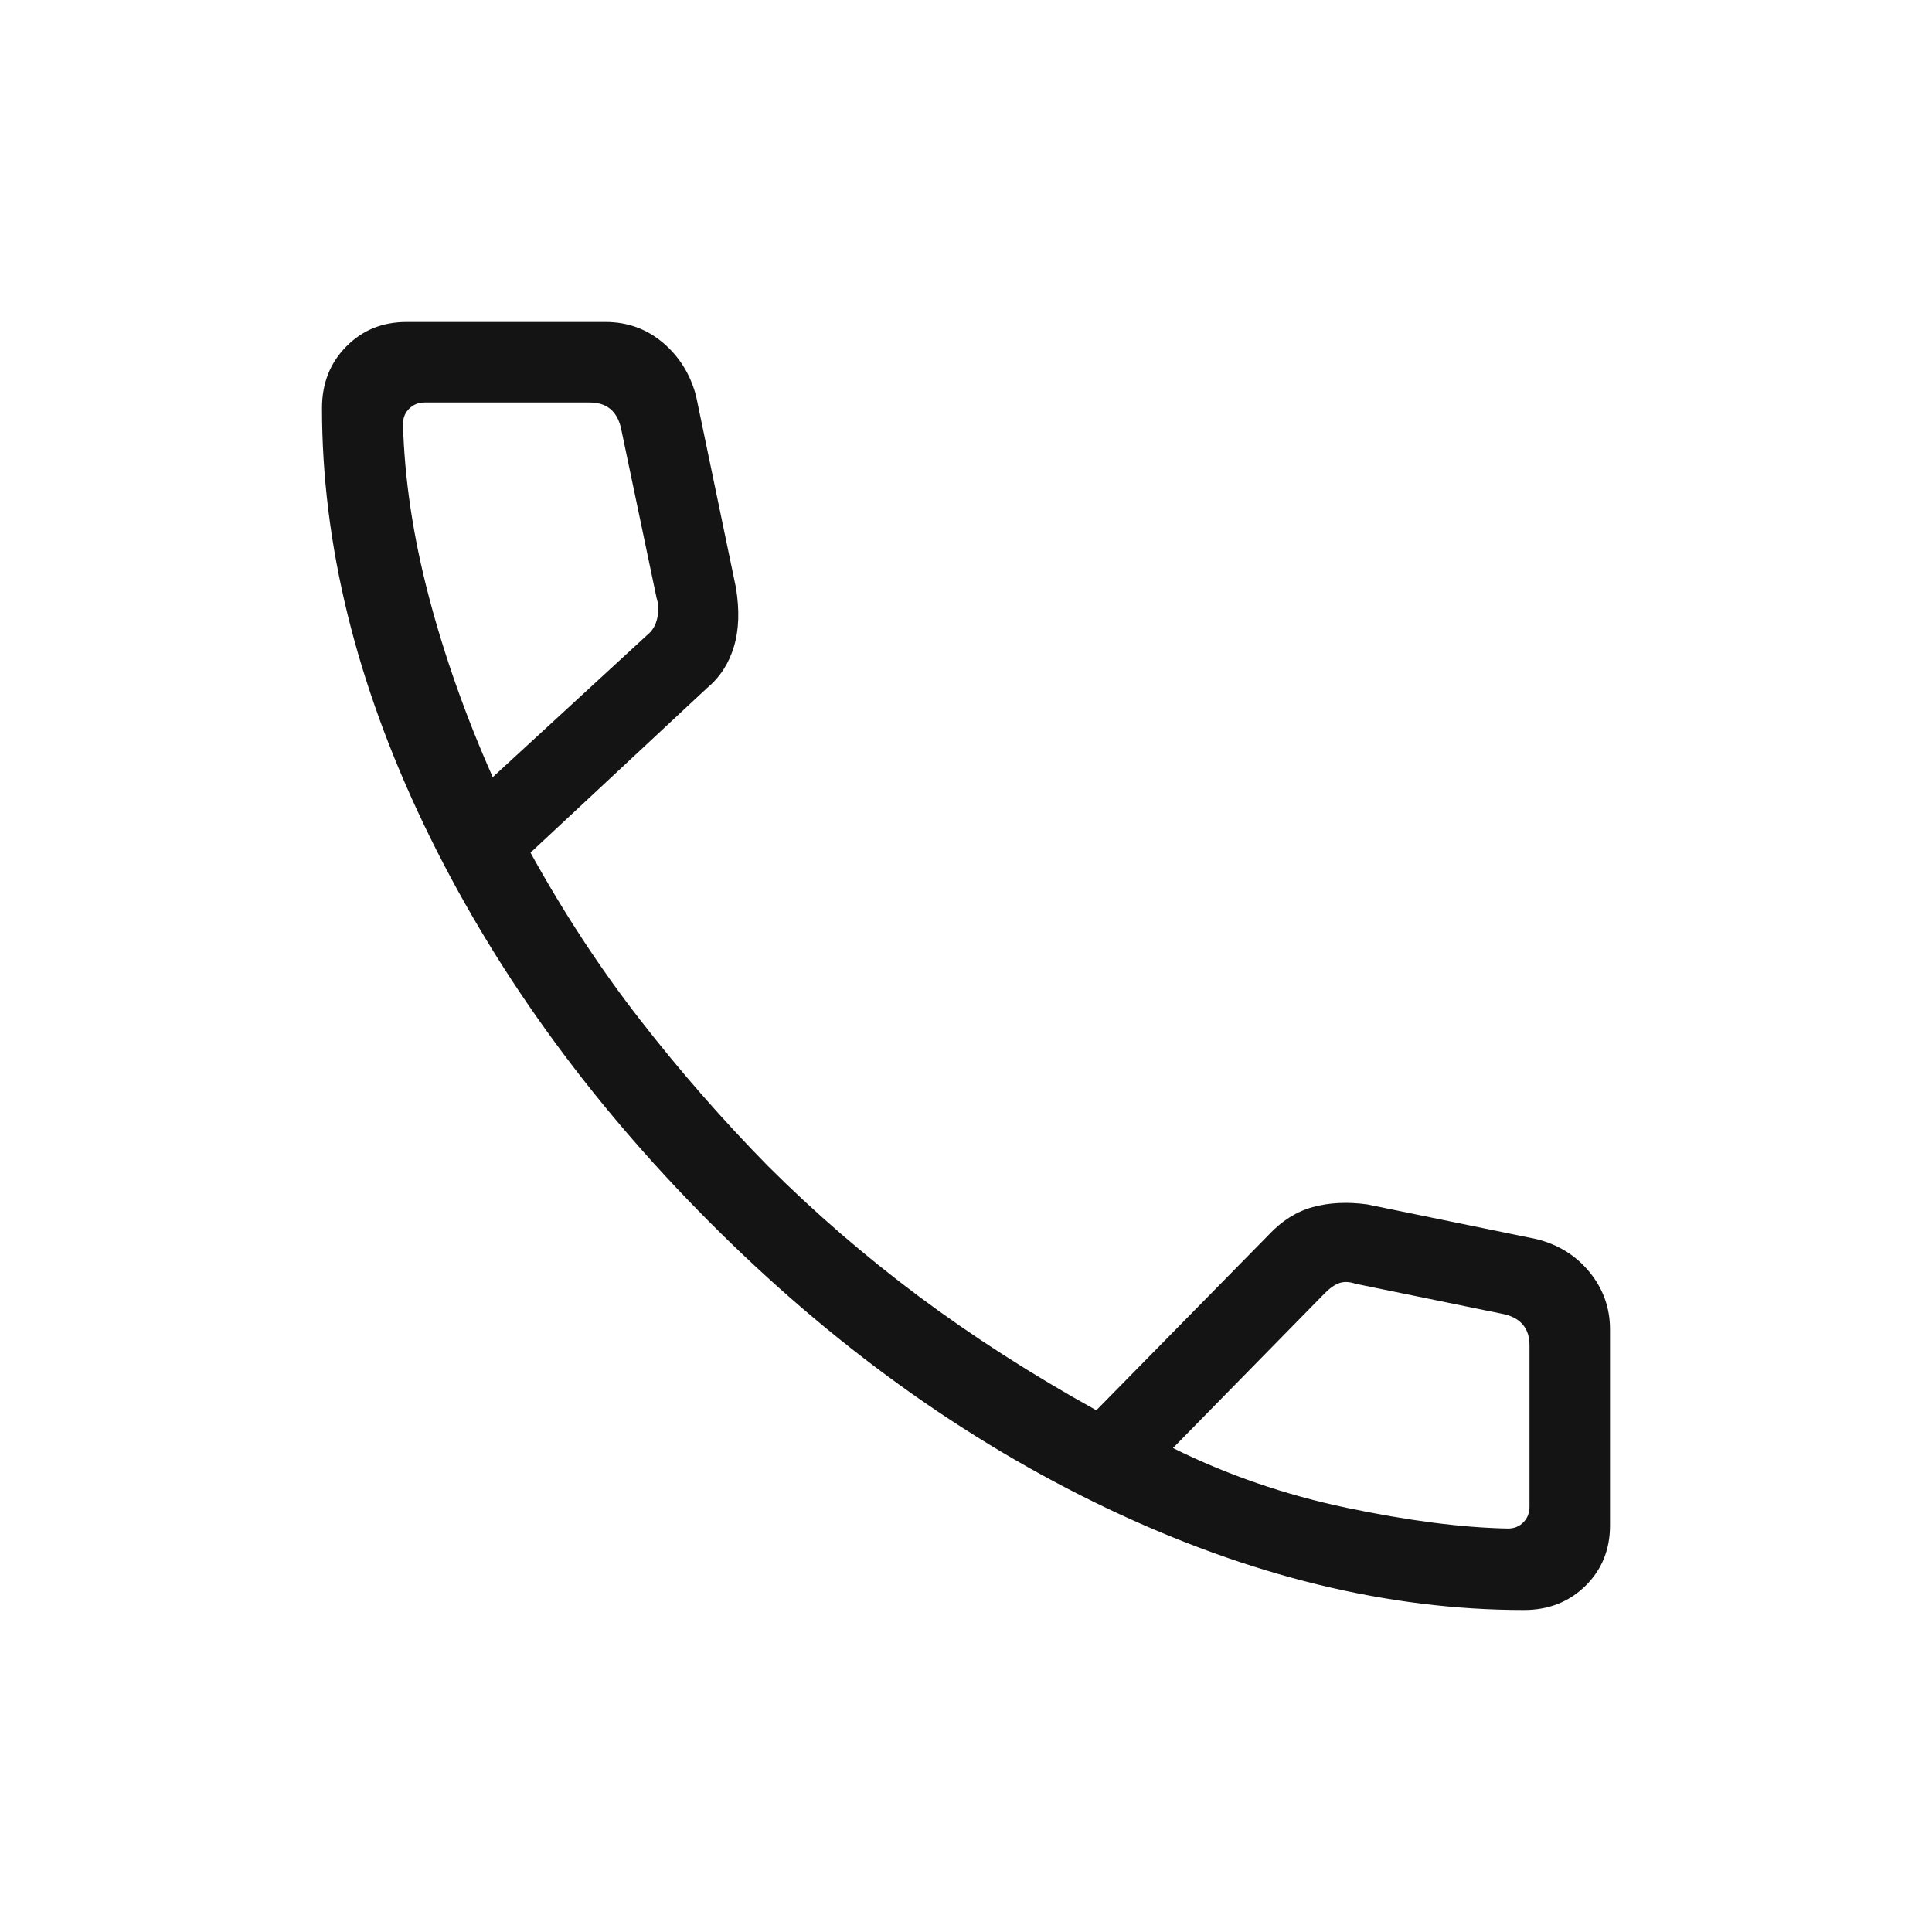
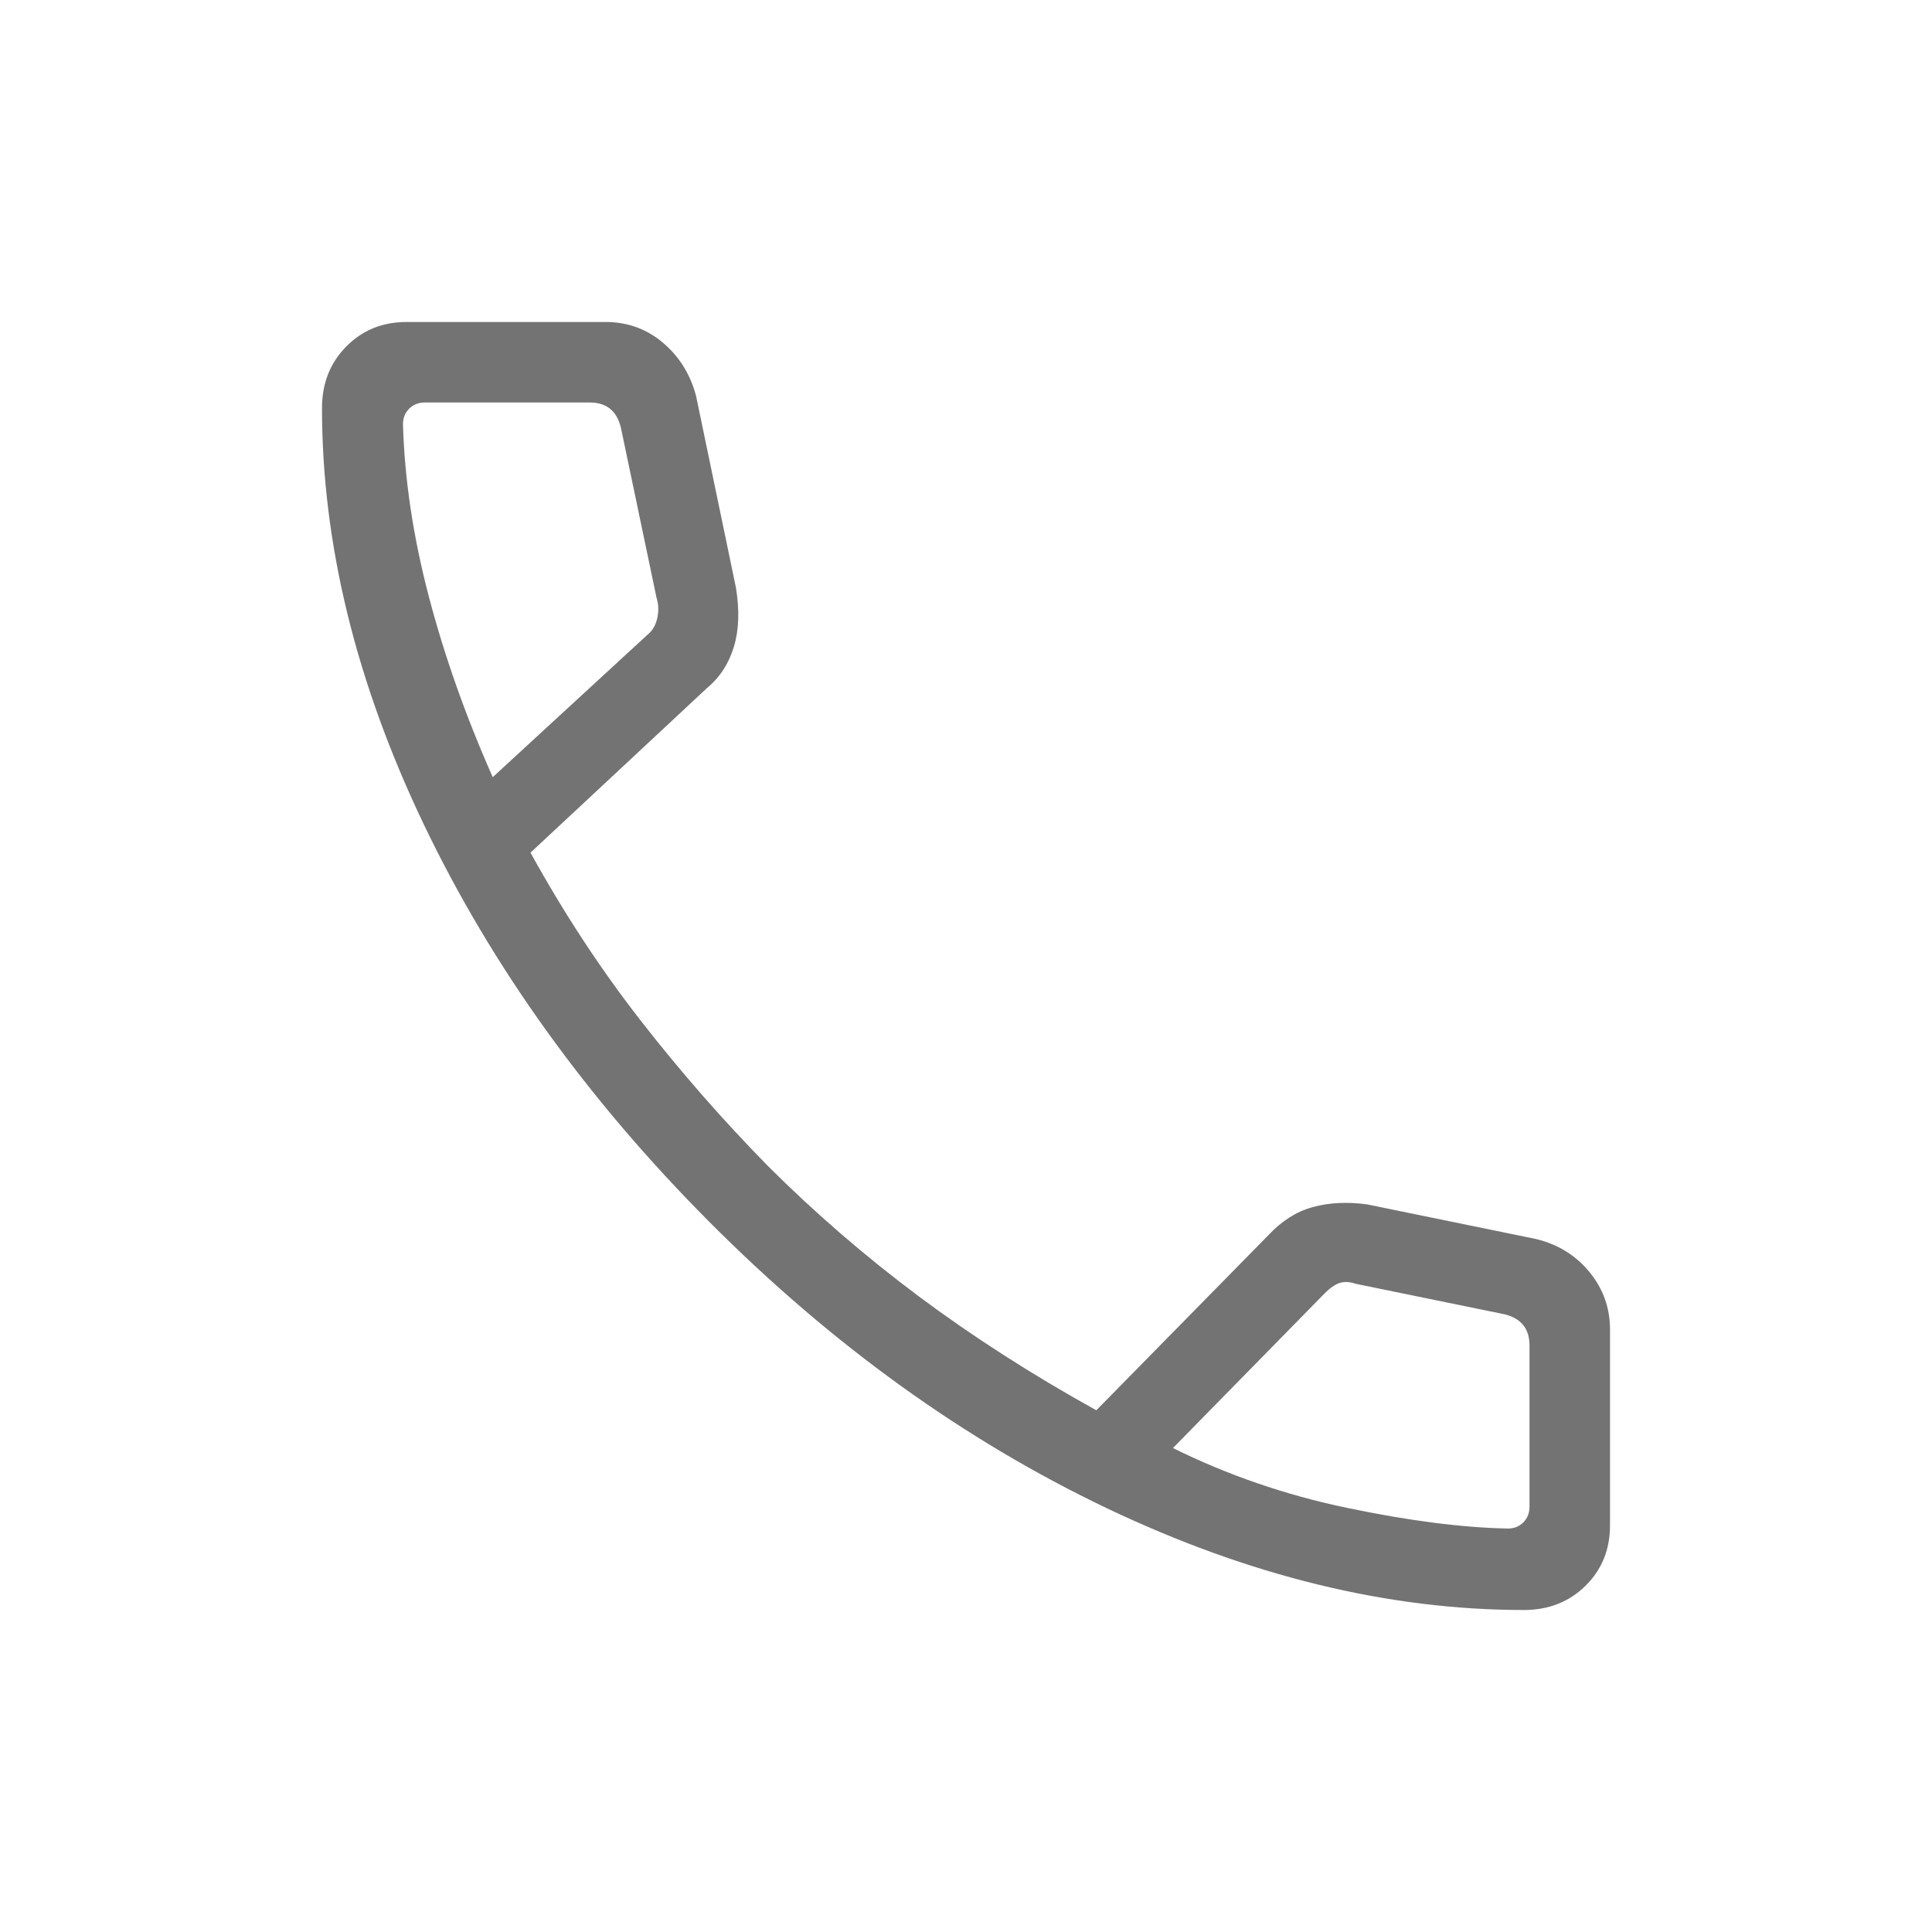
<svg xmlns="http://www.w3.org/2000/svg" width="24" height="24" viewBox="0 0 24 24" fill="none">
  <mask id="mask0_188_813" style="mask-type:alpha" maskUnits="userSpaceOnUse" x="0" y="0" width="24" height="24">
-     <rect width="24" height="24" fill="#D9D9D9" />
+     <rect width="24" height="24" fill="#737373" />
  </mask>
  <g mask="url(#mask0_188_813)">
-     <path d="M18.931 20C17.245 20 15.517 19.578 13.746 18.734C11.976 17.889 10.331 16.704 8.812 15.179C7.292 13.653 6.111 12.008 5.266 10.244C4.422 8.48 4 6.755 4 5.069C4 4.764 4.1 4.509 4.3 4.306C4.5 4.102 4.75 4 5.05 4H7.523C7.795 4 8.032 4.086 8.235 4.257C8.437 4.428 8.574 4.647 8.646 4.915L9.142 7.3C9.188 7.58 9.18 7.824 9.117 8.033C9.054 8.242 8.944 8.413 8.784 8.546L6.59 10.592C7.001 11.337 7.454 12.029 7.951 12.668C8.448 13.307 8.978 13.913 9.54 14.485C10.121 15.065 10.746 15.605 11.415 16.105C12.085 16.604 12.819 17.076 13.619 17.519L15.758 15.342C15.921 15.167 16.104 15.051 16.307 14.995C16.51 14.939 16.735 14.928 16.981 14.961L19.084 15.392C19.356 15.459 19.577 15.596 19.746 15.803C19.915 16.01 20 16.247 20 16.515V18.95C20 19.25 19.898 19.5 19.695 19.7C19.491 19.9 19.236 20 18.931 20ZM6.121 9.654L8.04 7.888C8.104 7.837 8.146 7.767 8.165 7.677C8.185 7.587 8.181 7.504 8.156 7.427L7.712 5.308C7.686 5.205 7.641 5.128 7.577 5.077C7.513 5.026 7.429 5 7.327 5H5.275C5.198 5 5.134 5.026 5.083 5.077C5.031 5.128 5.006 5.192 5.006 5.269C5.025 5.953 5.132 6.666 5.327 7.41C5.522 8.153 5.787 8.901 6.121 9.654ZM14.571 17.988C15.247 18.323 15.967 18.571 16.732 18.731C17.496 18.891 18.163 18.977 18.731 18.988C18.808 18.988 18.872 18.963 18.923 18.912C18.974 18.86 19 18.796 19 18.719V16.712C19 16.609 18.974 16.526 18.923 16.462C18.872 16.398 18.795 16.353 18.692 16.327L16.842 15.948C16.765 15.922 16.698 15.919 16.64 15.938C16.583 15.958 16.522 15.999 16.458 16.064L14.571 17.988Z" fill="#141414" />
+     <path d="M18.931 20C17.245 20 15.517 19.578 13.746 18.734C11.976 17.889 10.331 16.704 8.812 15.179C7.292 13.653 6.111 12.008 5.266 10.244C4.422 8.48 4 6.755 4 5.069C4 4.764 4.1 4.509 4.3 4.306C4.5 4.102 4.75 4 5.05 4H7.523C7.795 4 8.032 4.086 8.235 4.257C8.437 4.428 8.574 4.647 8.646 4.915L9.142 7.3C9.188 7.58 9.18 7.824 9.117 8.033C9.054 8.242 8.944 8.413 8.784 8.546L6.59 10.592C7.001 11.337 7.454 12.029 7.951 12.668C8.448 13.307 8.978 13.913 9.54 14.485C10.121 15.065 10.746 15.605 11.415 16.105C12.085 16.604 12.819 17.076 13.619 17.519L15.758 15.342C15.921 15.167 16.104 15.051 16.307 14.995C16.51 14.939 16.735 14.928 16.981 14.961L19.084 15.392C19.356 15.459 19.577 15.596 19.746 15.803C19.915 16.01 20 16.247 20 16.515V18.95C20 19.25 19.898 19.5 19.695 19.7C19.491 19.9 19.236 20 18.931 20ZM6.121 9.654L8.04 7.888C8.104 7.837 8.146 7.767 8.165 7.677C8.185 7.587 8.181 7.504 8.156 7.427L7.712 5.308C7.686 5.205 7.641 5.128 7.577 5.077C7.513 5.026 7.429 5 7.327 5H5.275C5.198 5 5.134 5.026 5.083 5.077C5.031 5.128 5.006 5.192 5.006 5.269C5.025 5.953 5.132 6.666 5.327 7.41C5.522 8.153 5.787 8.901 6.121 9.654ZM14.571 17.988C15.247 18.323 15.967 18.571 16.732 18.731C17.496 18.891 18.163 18.977 18.731 18.988C18.808 18.988 18.872 18.963 18.923 18.912C18.974 18.86 19 18.796 19 18.719V16.712C19 16.609 18.974 16.526 18.923 16.462C18.872 16.398 18.795 16.353 18.692 16.327L16.842 15.948C16.765 15.922 16.698 15.919 16.64 15.938C16.583 15.958 16.522 15.999 16.458 16.064L14.571 17.988Z" fill="#737373" />
  </g>
</svg>
